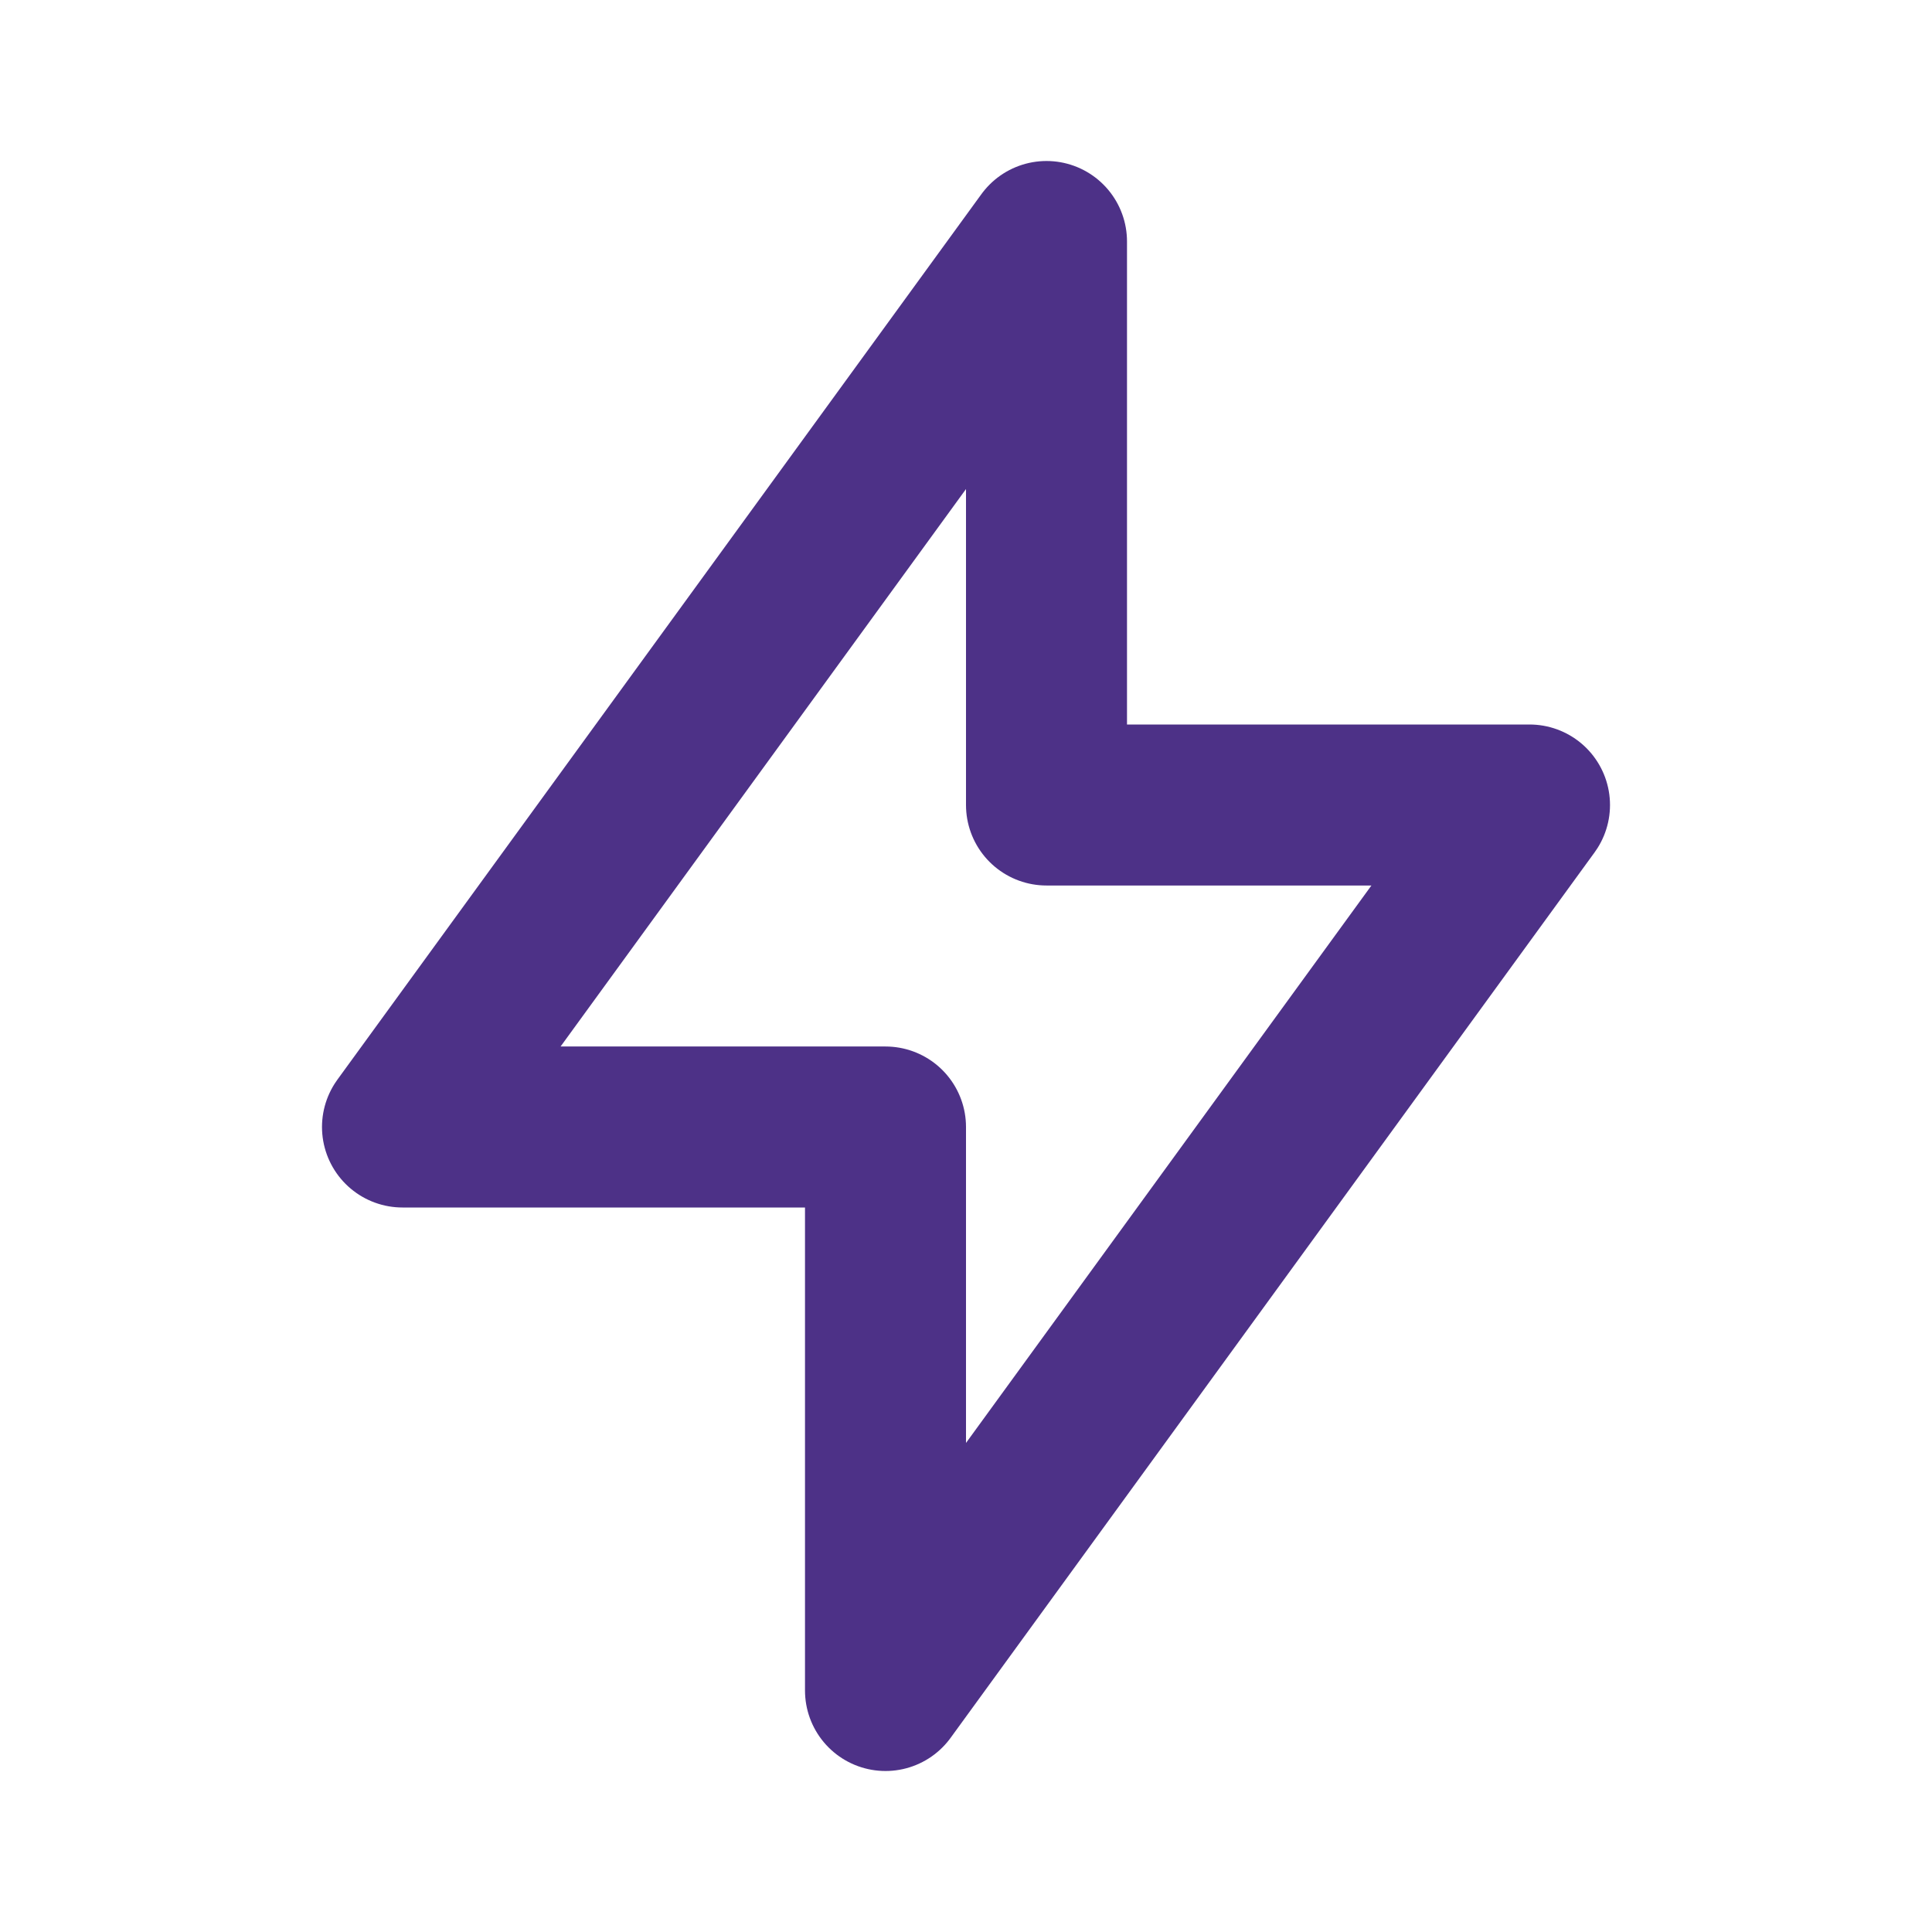
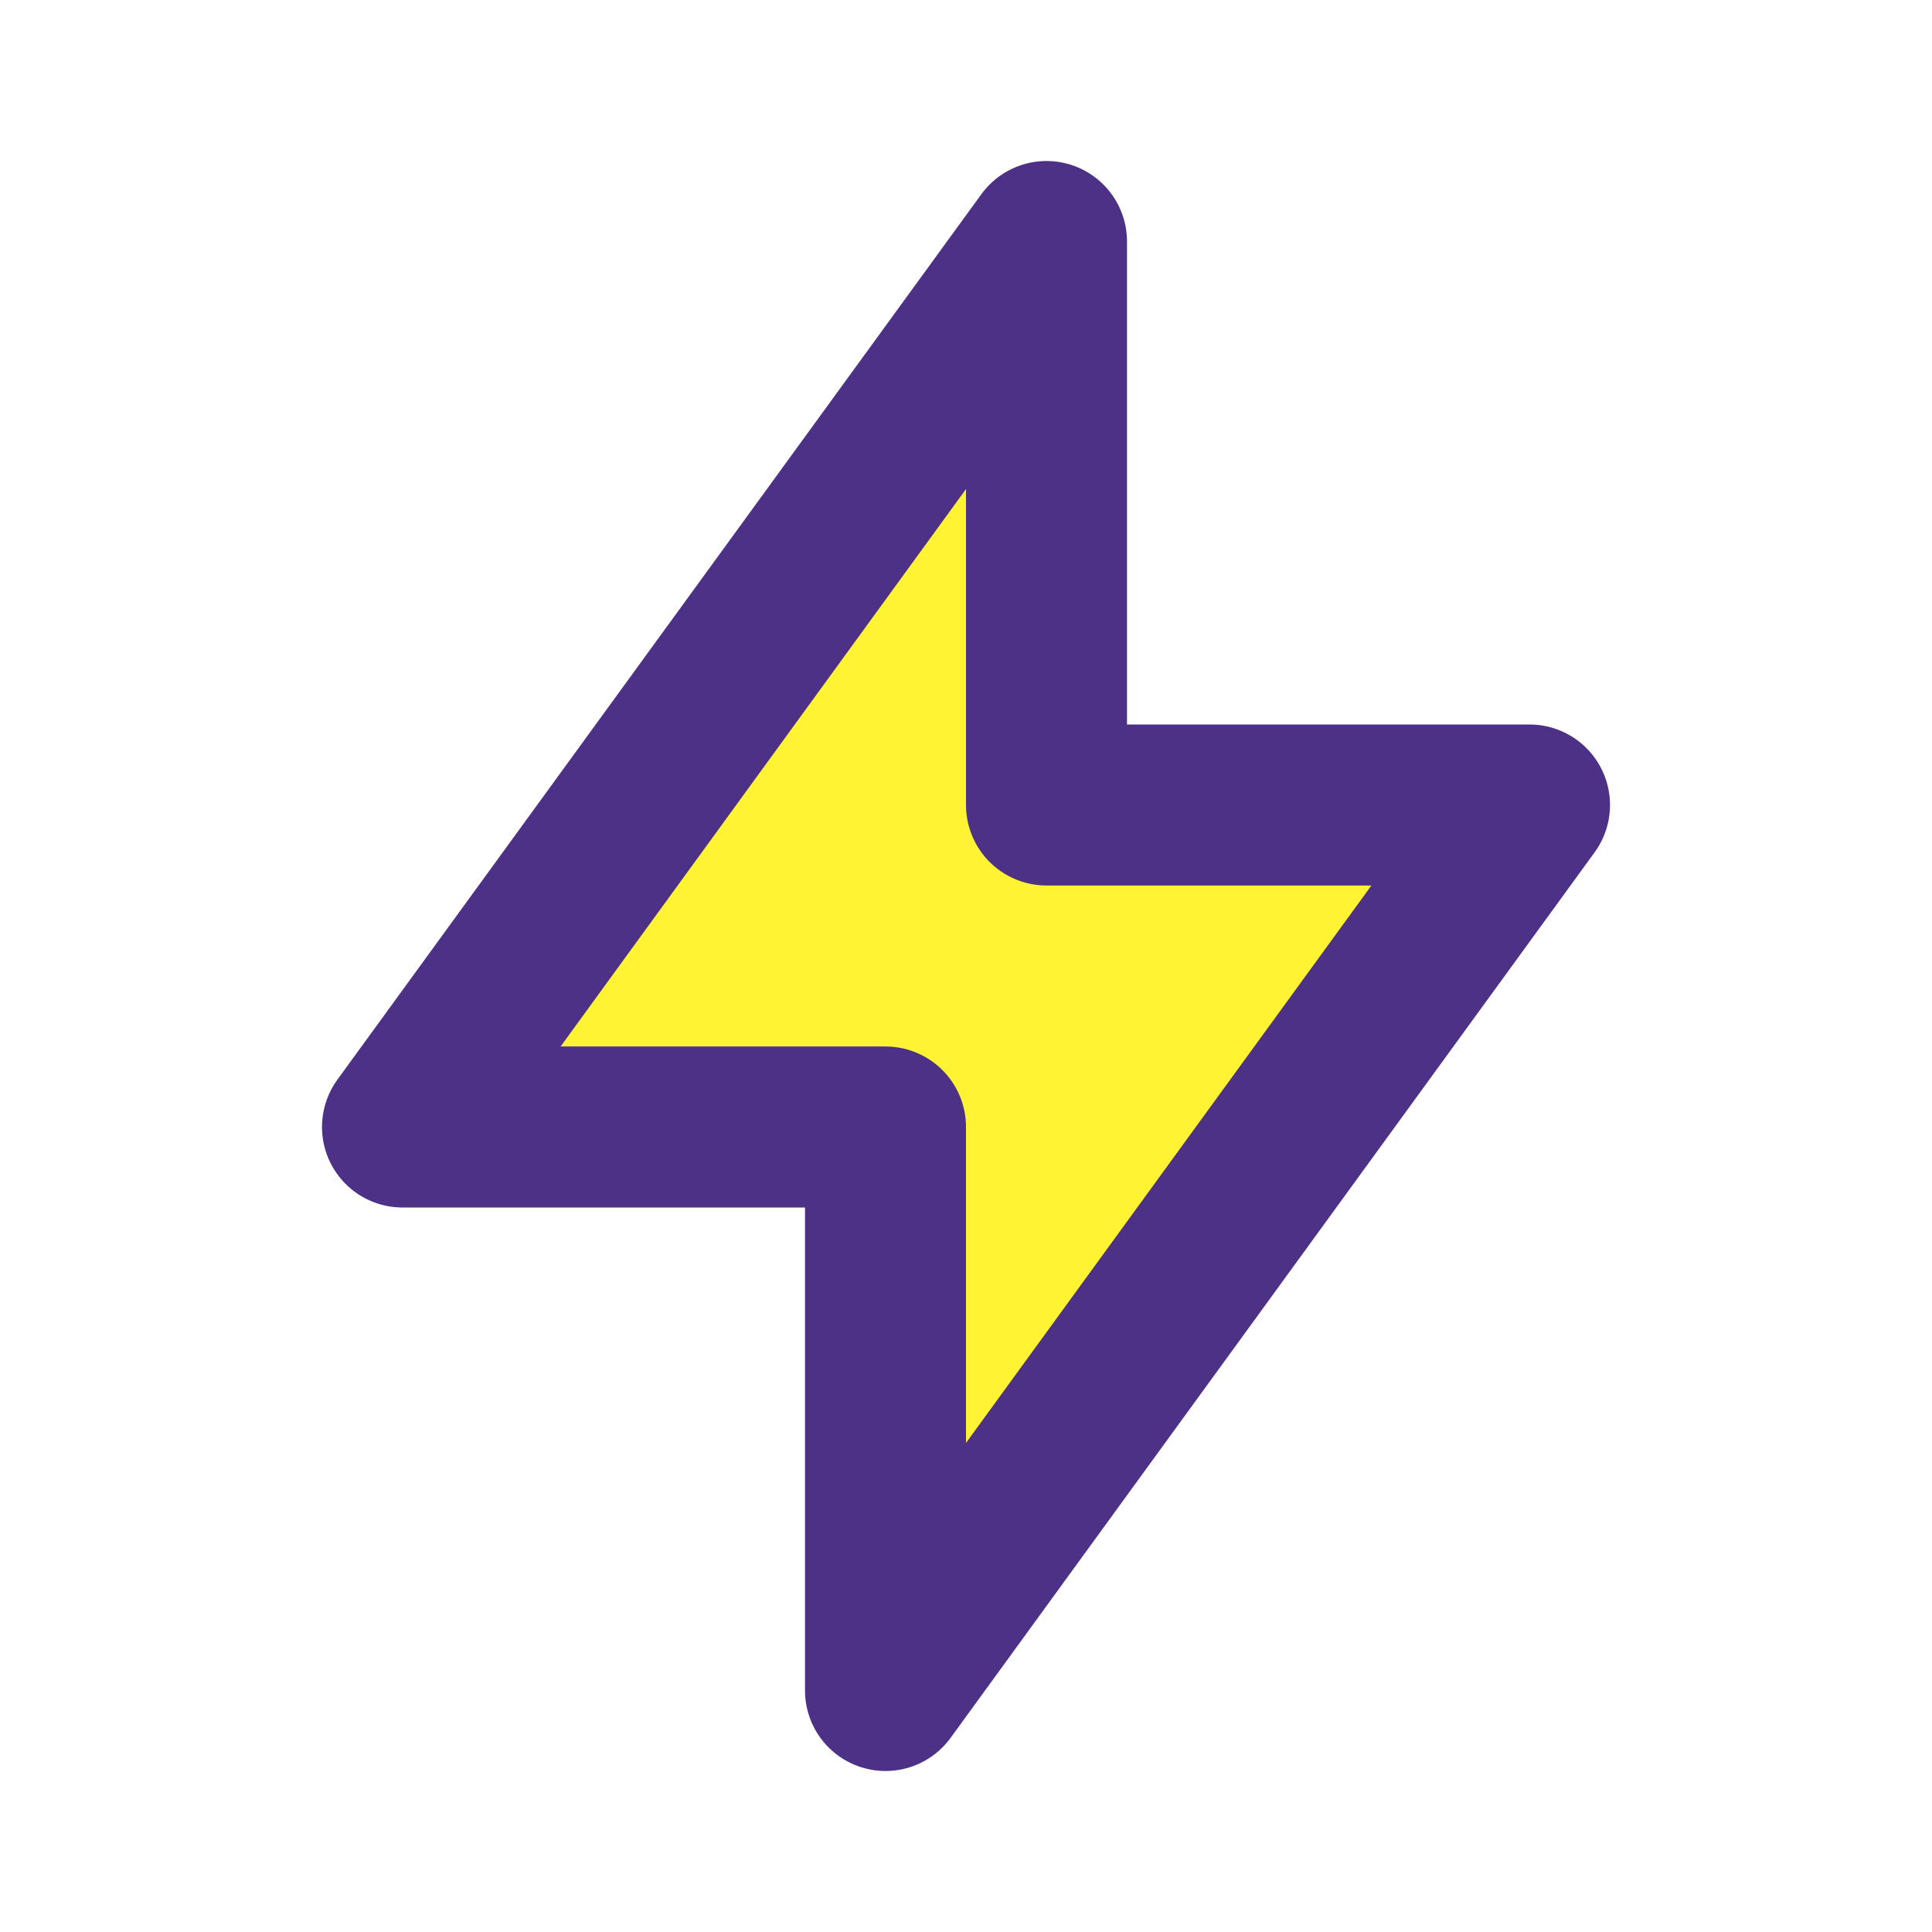
- <svg xmlns="http://www.w3.org/2000/svg" width="24" height="24" viewBox="0 0 24 24" fill="none" stroke="#4d3187" stroke-width="2" stroke-linecap="round" stroke-linejoin="round" class="icon icon-tabler icons-tabler-outline icon-tabler-bolt">
+ <svg xmlns="http://www.w3.org/2000/svg" width="24" height="24" viewBox="0 0 24 24" fill="#fff000" fill-opacity="0.8" stroke="#4d3187" stroke-width="2" stroke-linecap="round" stroke-linejoin="round">
  <path stroke="none" d="M0 0h24v24H0z" fill="none" />
  <path d="M13 3l0 7l6 0l-8 11l0 -7l-6 0l8 -11" />
</svg>
